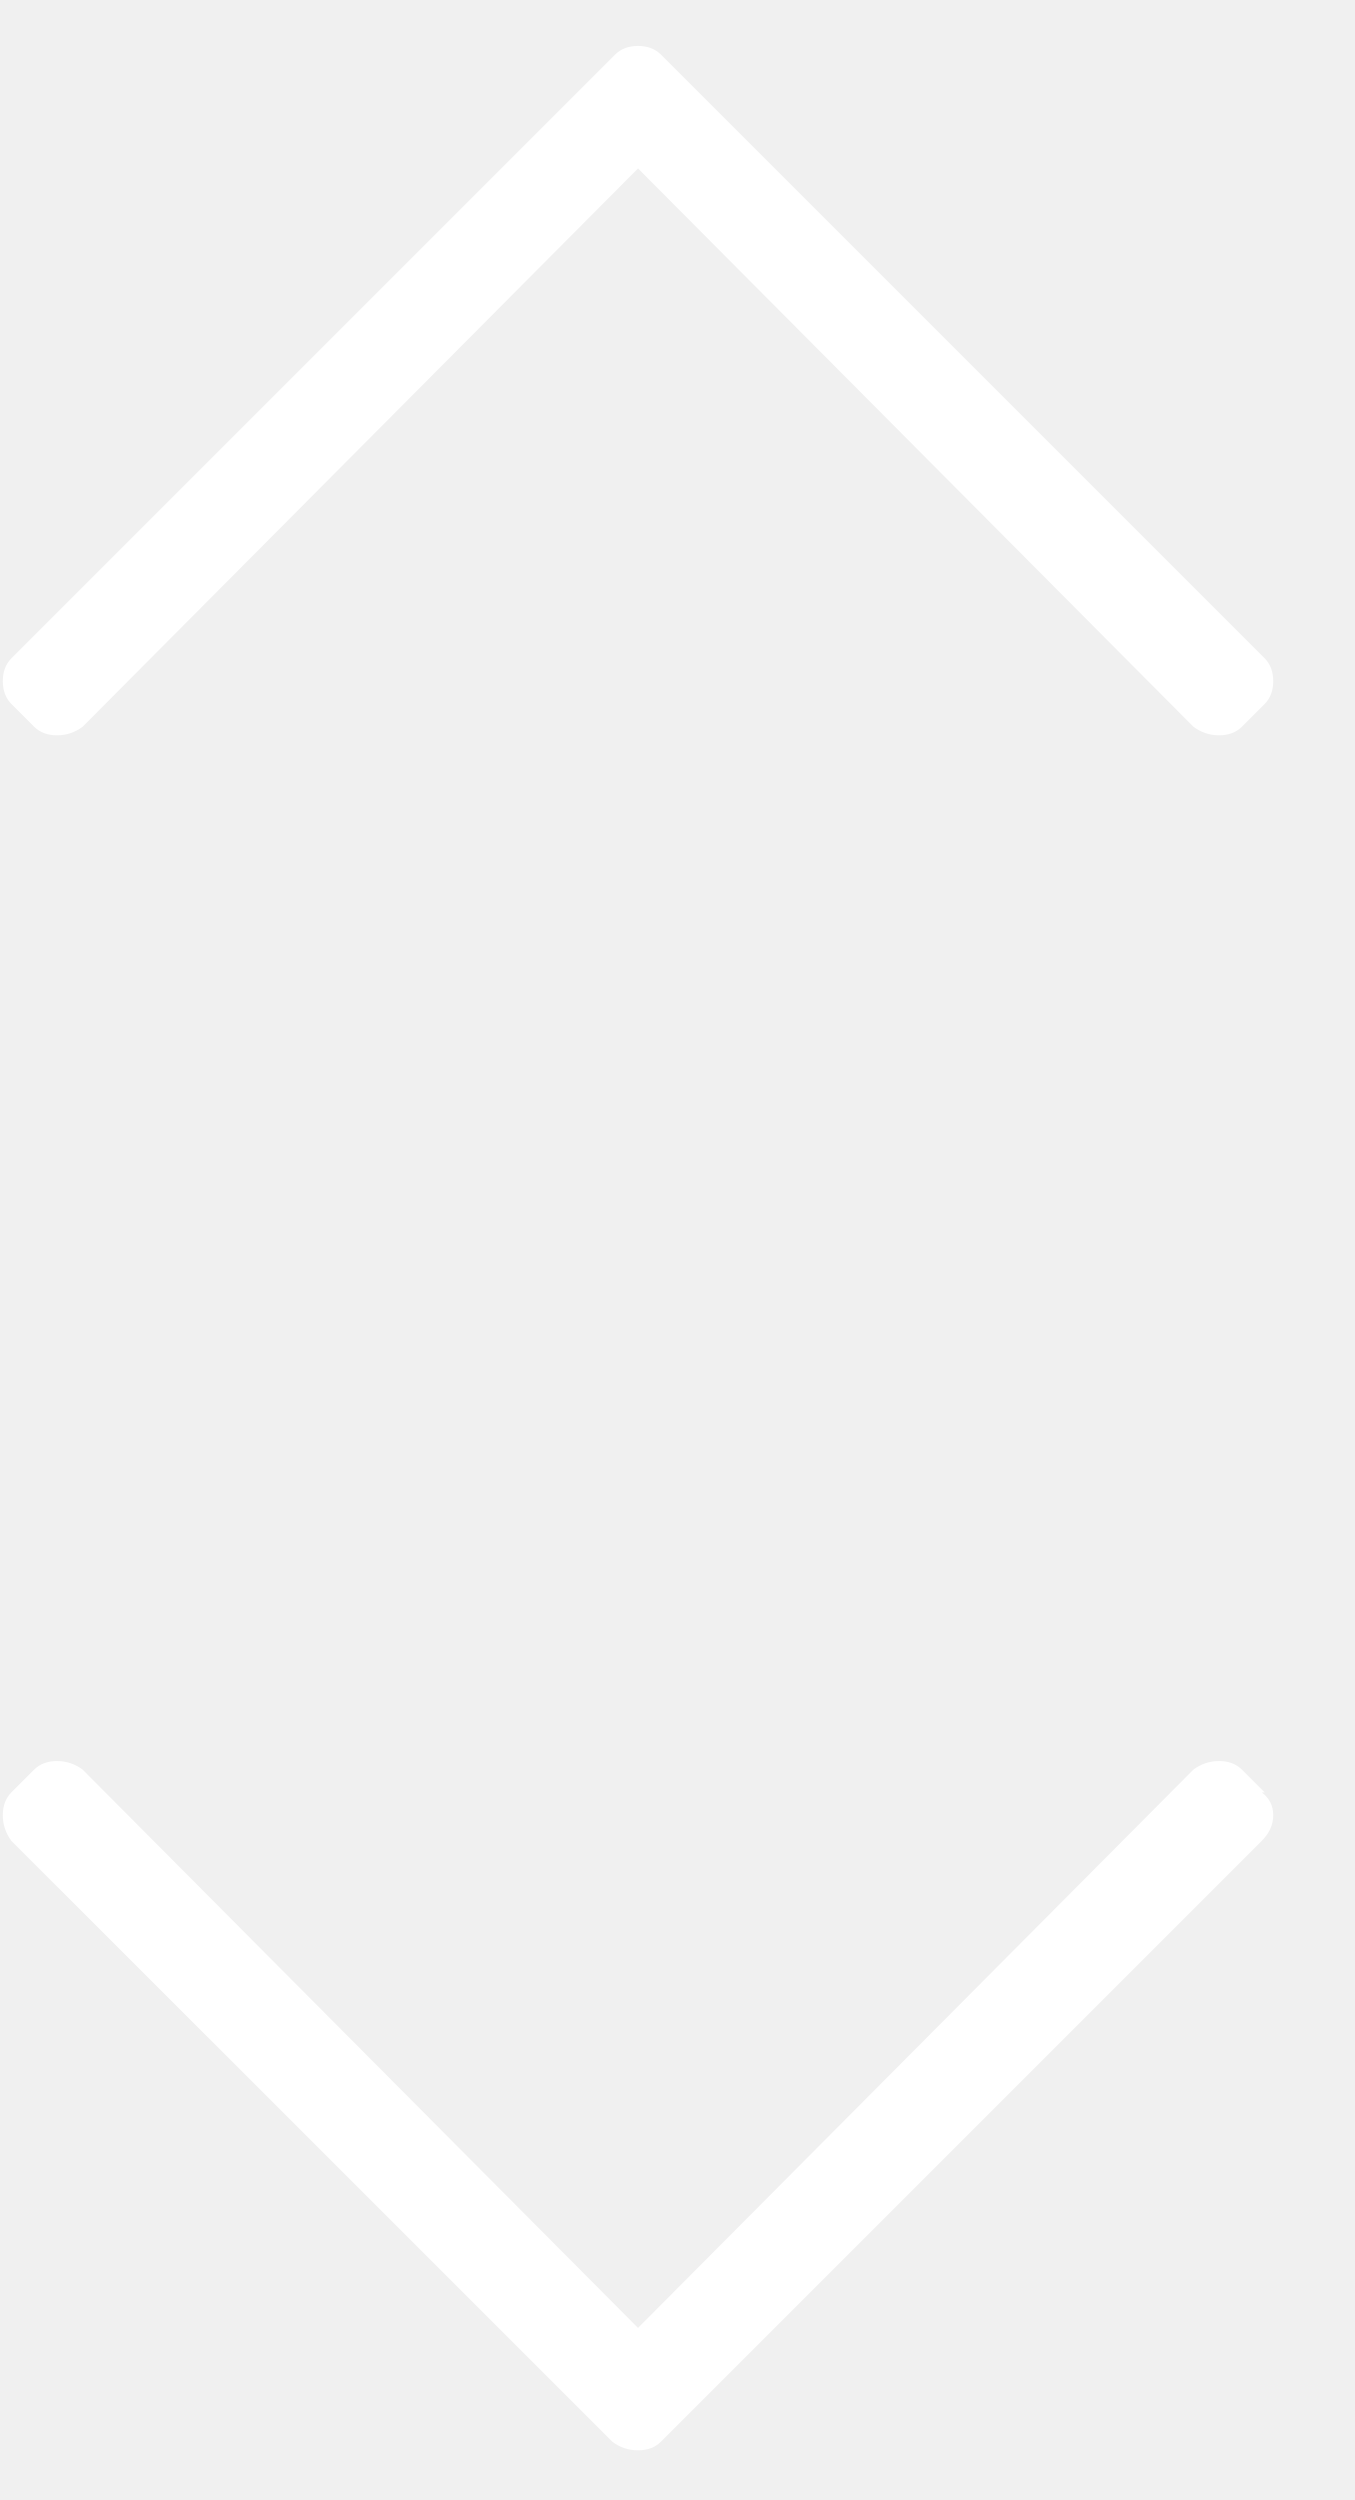
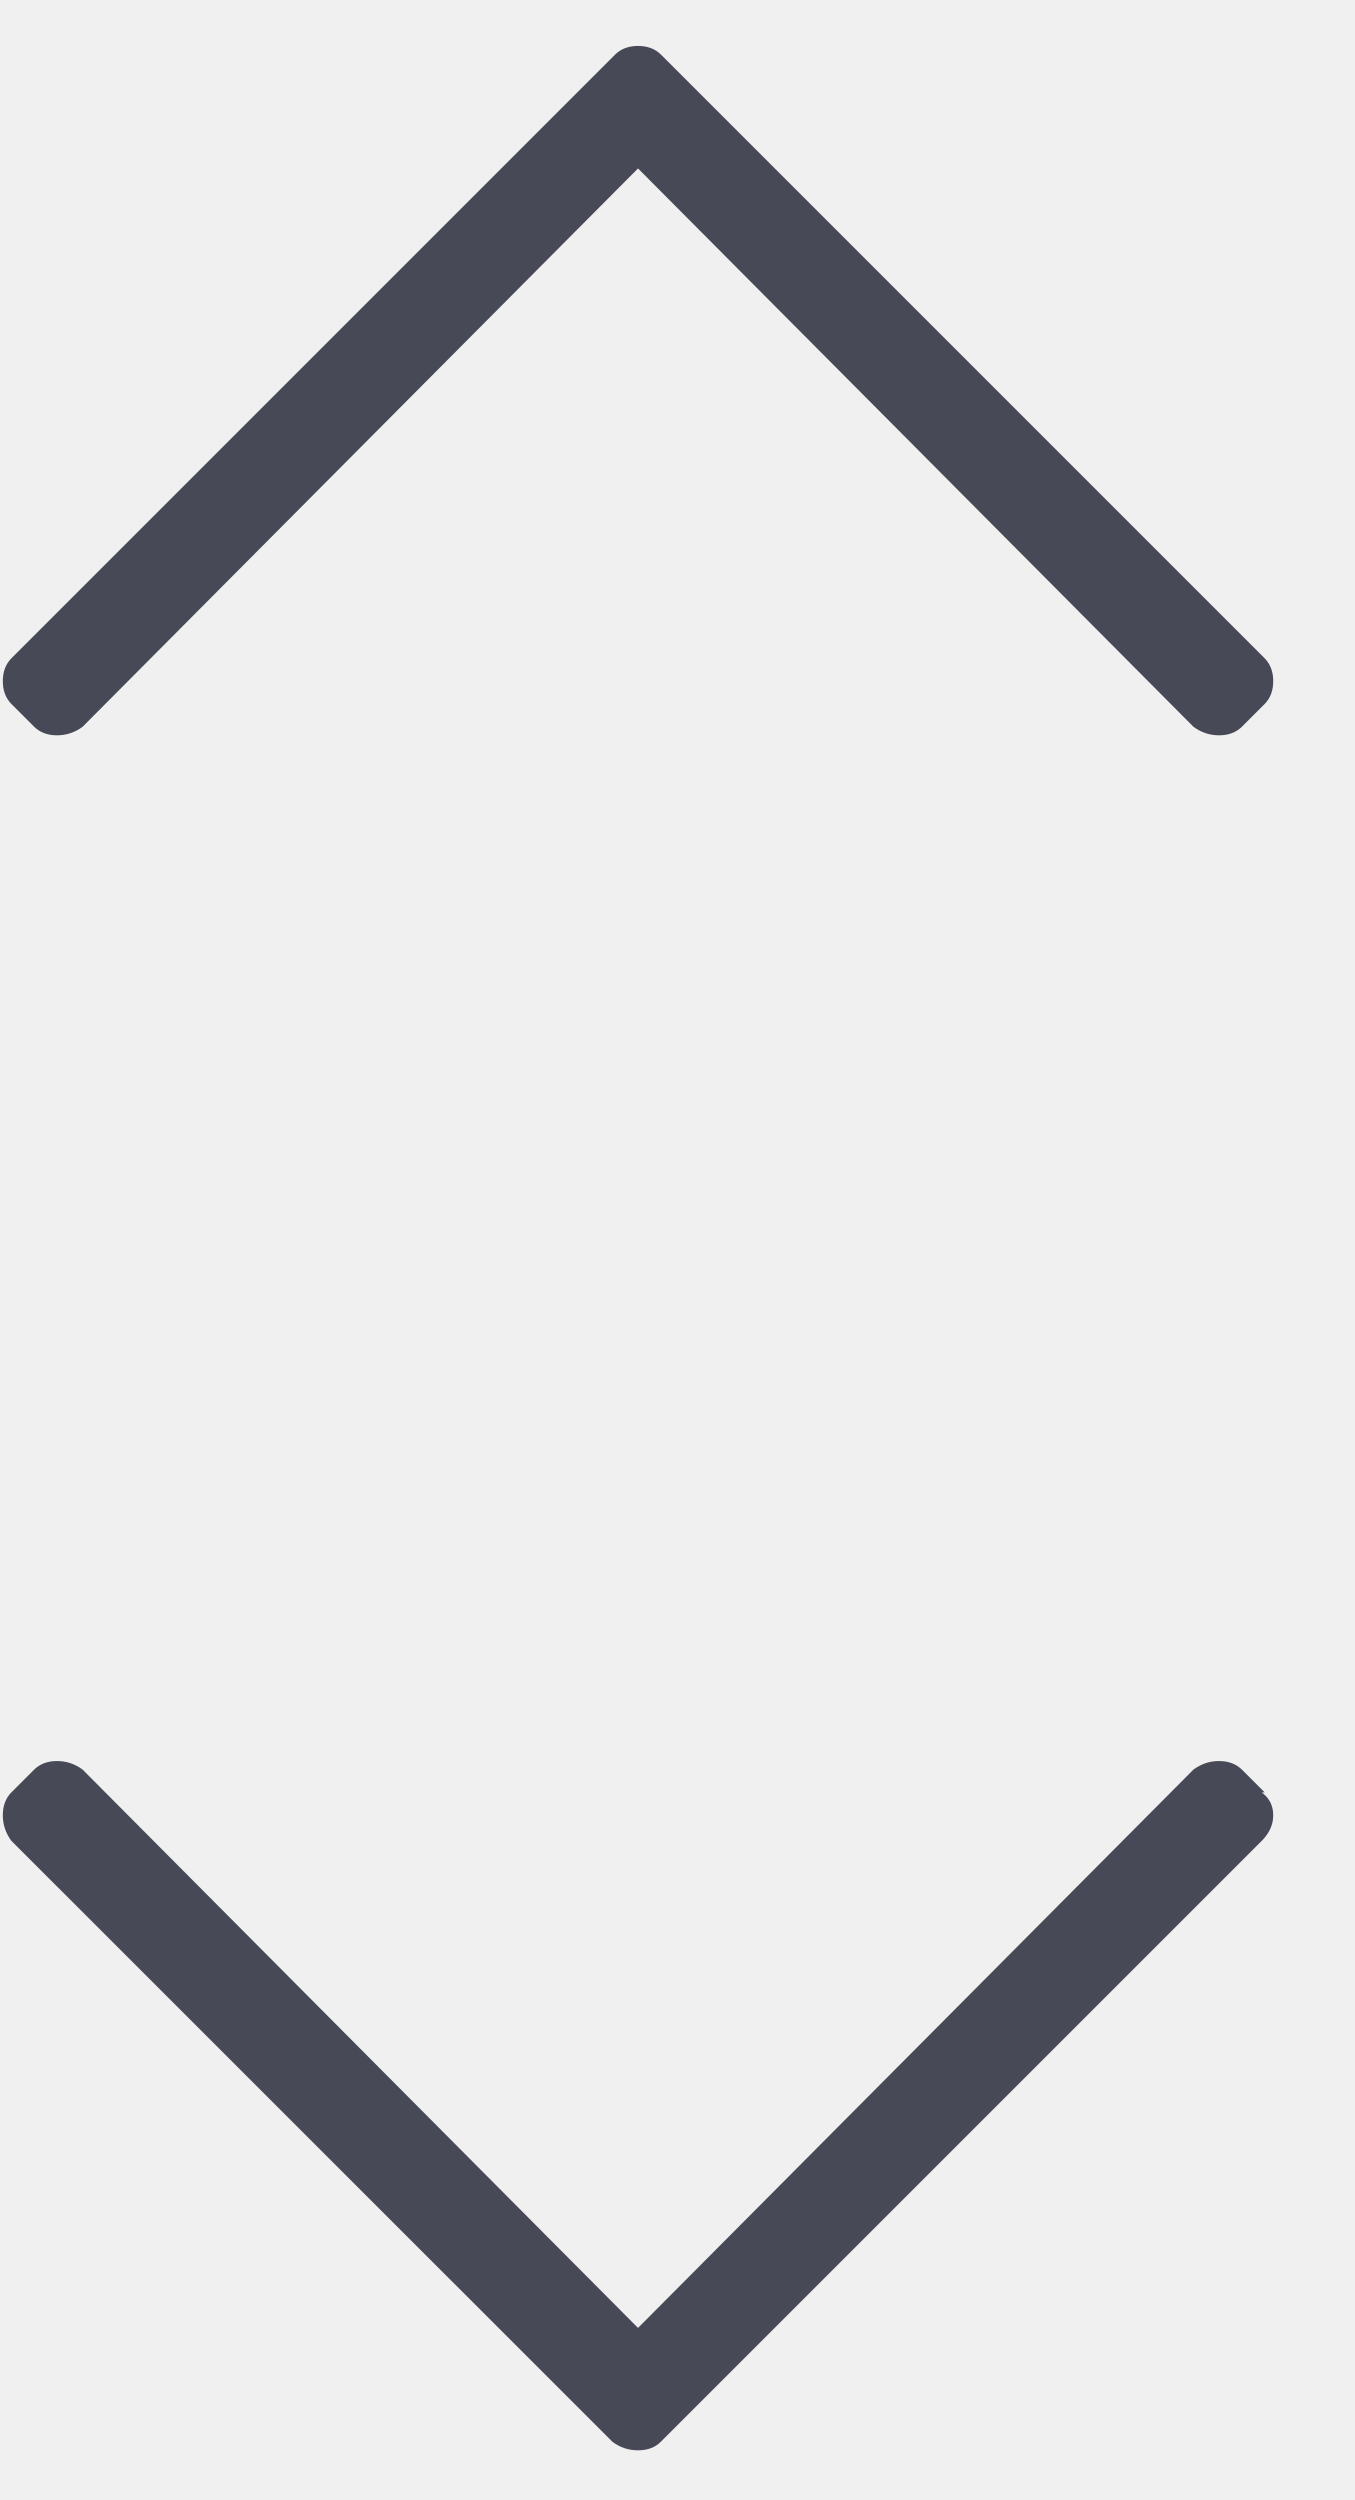
<svg xmlns="http://www.w3.org/2000/svg" width="13px" height="24px" viewBox="0 0 13 24" version="1.1">
  <g id="Symbols" stroke="none" stroke-width="1" fill="none" fill-rule="evenodd">
-     <g id="Select-Dropdown" transform="translate(-354, -11)" fill="#FFFFFF">
+     <g id="Select-Dropdown" transform="translate(-354, -11)" fill="#474a56">
      <g id="select-image" transform="translate(354, 8)">
        <path d="M12.141,20.207 L12.113,20.207 C12.186,20.262 12.223,20.335 12.223,20.426 C12.223,20.517 12.186,20.599 12.113,20.672 L6.344,26.441 C6.289,26.496 6.216,26.523 6.125,26.523 C6.034,26.523 5.952,26.496 5.879,26.441 L0.109,20.672 C0.055,20.599 0.027,20.517 0.027,20.426 C0.027,20.335 0.055,20.262 0.109,20.207 L0.328,19.988 C0.383,19.934 0.456,19.906 0.547,19.906 C0.638,19.906 0.72,19.934 0.793,19.988 L6.125,25.348 L11.457,19.988 C11.53,19.934 11.612,19.906 11.703,19.906 C11.794,19.906 11.867,19.934 11.922,19.988 L12.141,20.207 Z" id="chevron-down" />
        <path d="M0.109,9.758 C0.055,9.703 0.027,9.63 0.027,9.539 C0.027,9.448 0.055,9.375 0.109,9.32 L5.906,3.523 C5.961,3.469 6.034,3.441 6.125,3.441 C6.216,3.441 6.289,3.469 6.344,3.523 L12.141,9.32 C12.195,9.375 12.223,9.448 12.223,9.539 C12.223,9.63 12.195,9.703 12.141,9.758 L11.922,9.977 C11.867,10.031 11.794,10.059 11.703,10.059 C11.612,10.059 11.53,10.031 11.457,9.977 L6.125,4.617 L0.793,9.977 C0.72,10.031 0.638,10.059 0.547,10.059 C0.456,10.059 0.383,10.031 0.328,9.977 L0.109,9.758 Z" id="chevron-up" />
      </g>
    </g>
  </g>
</svg>
